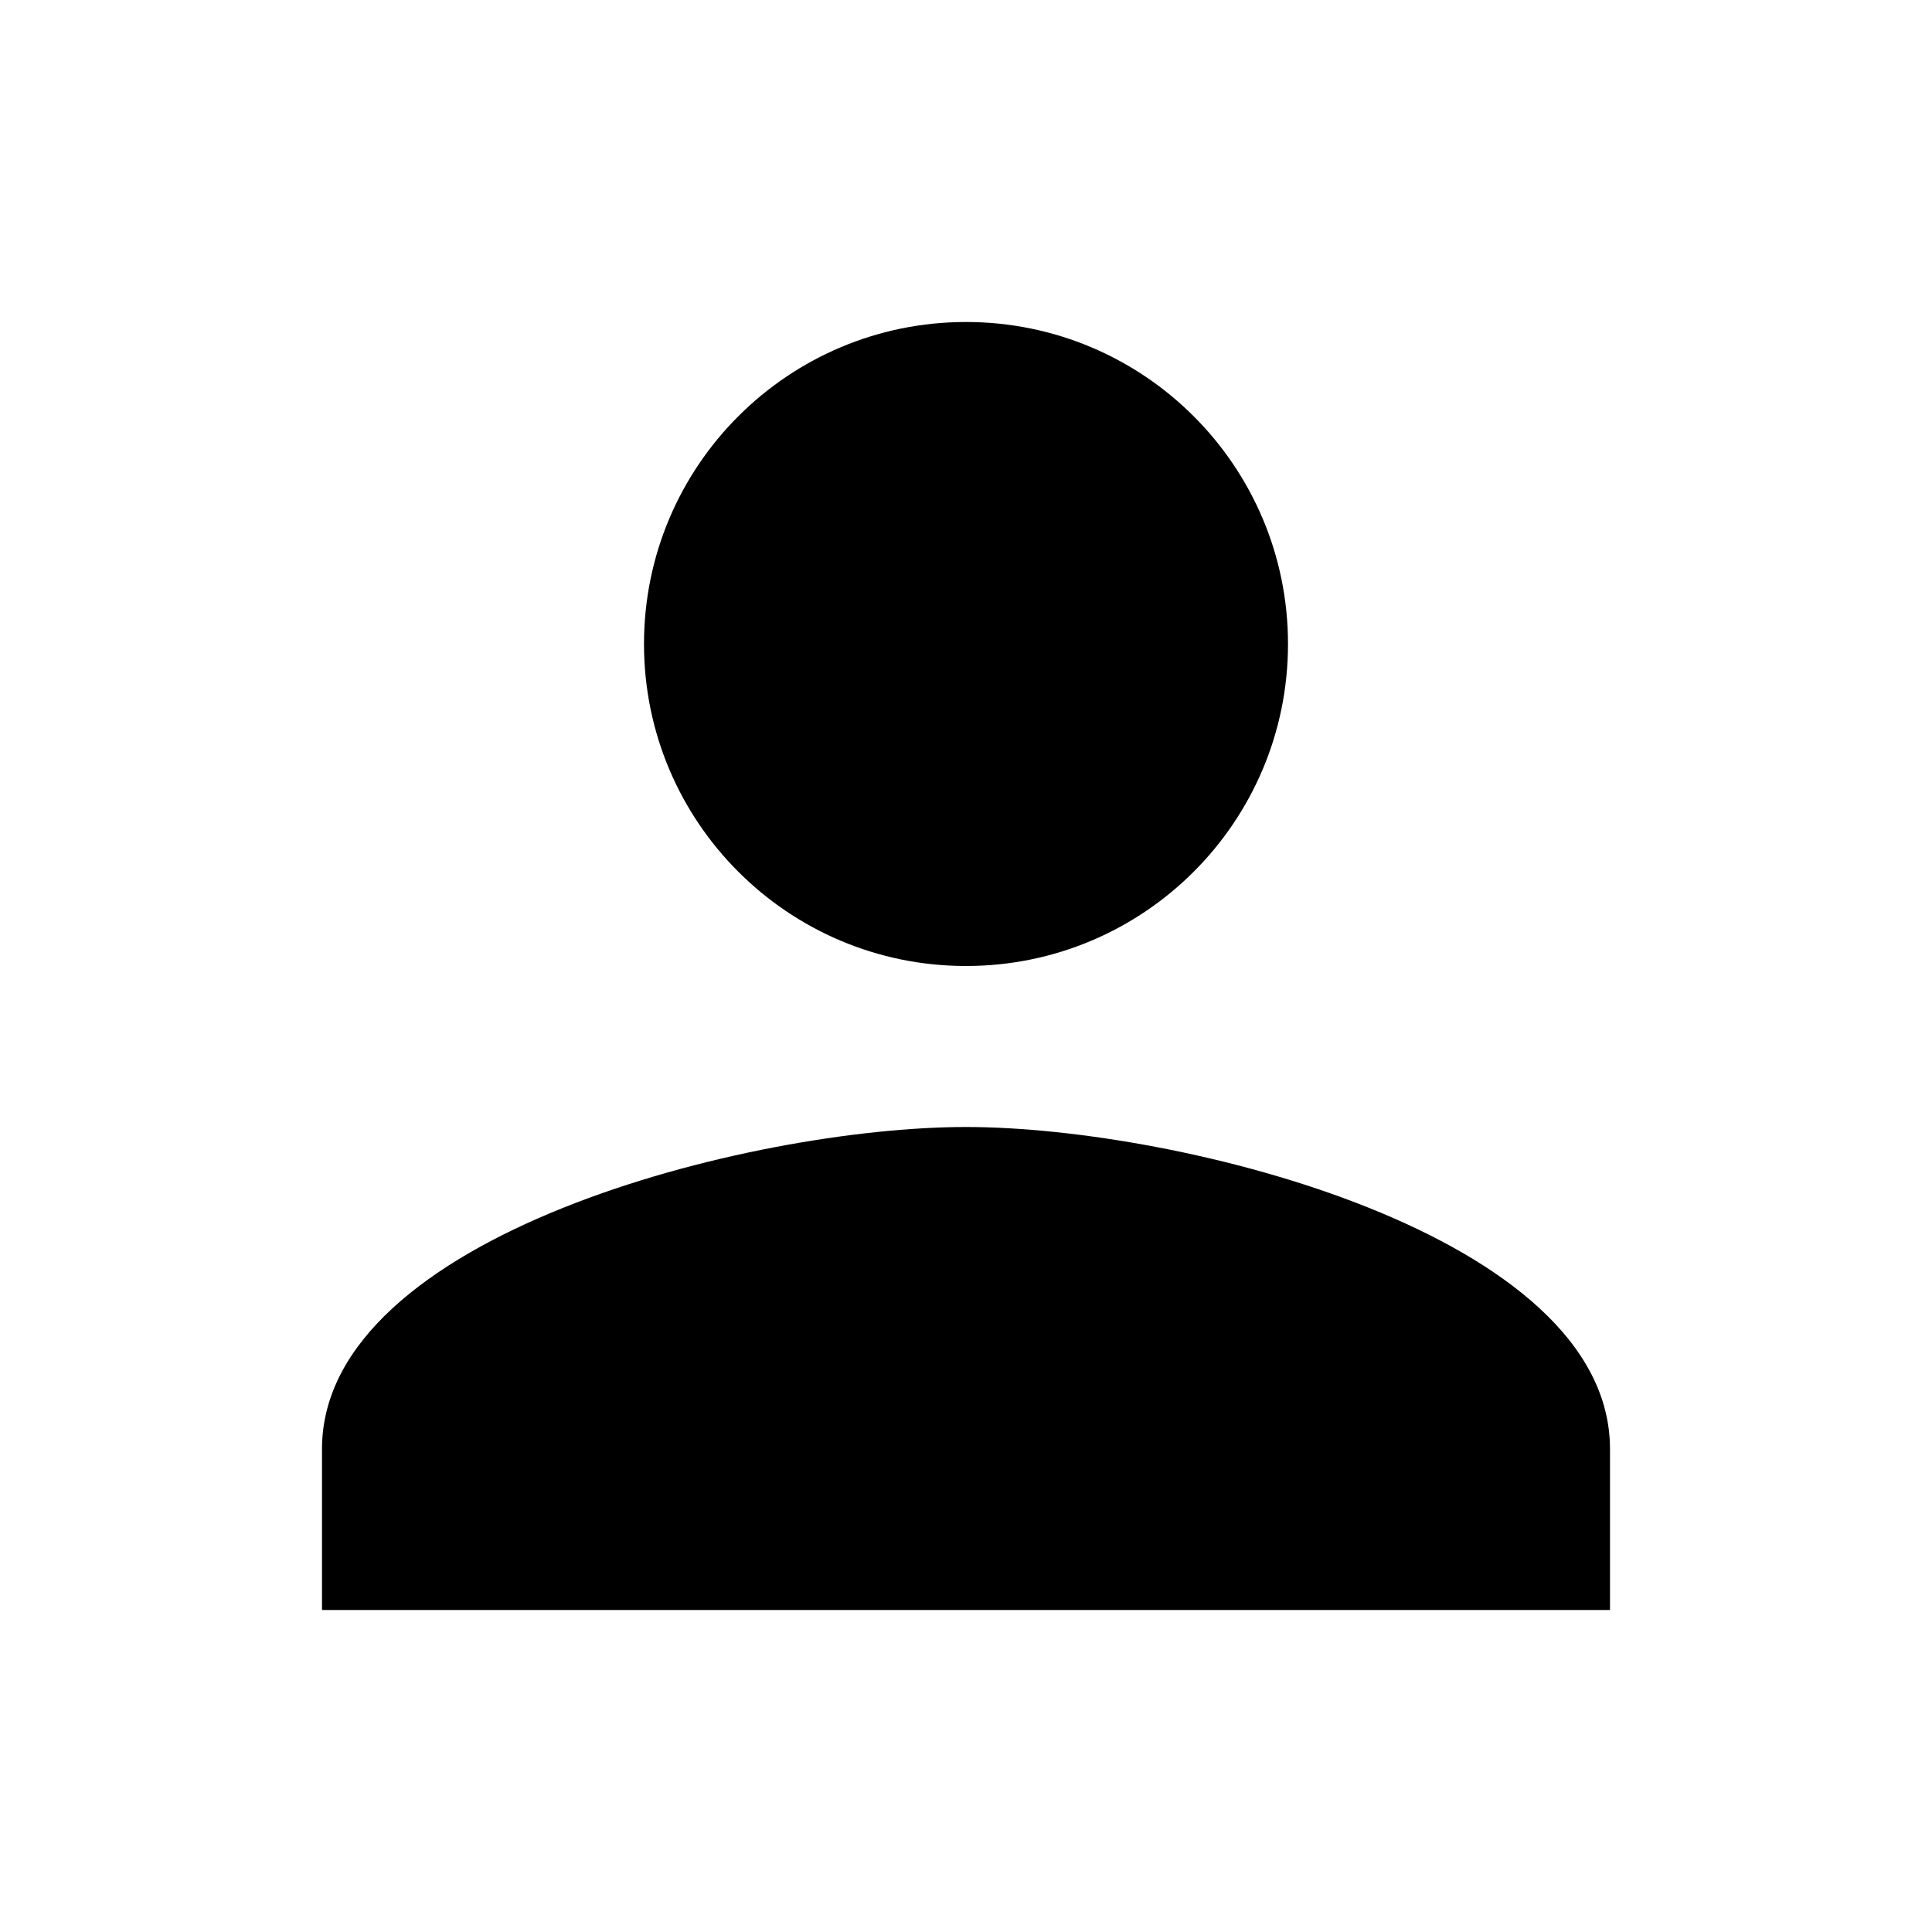
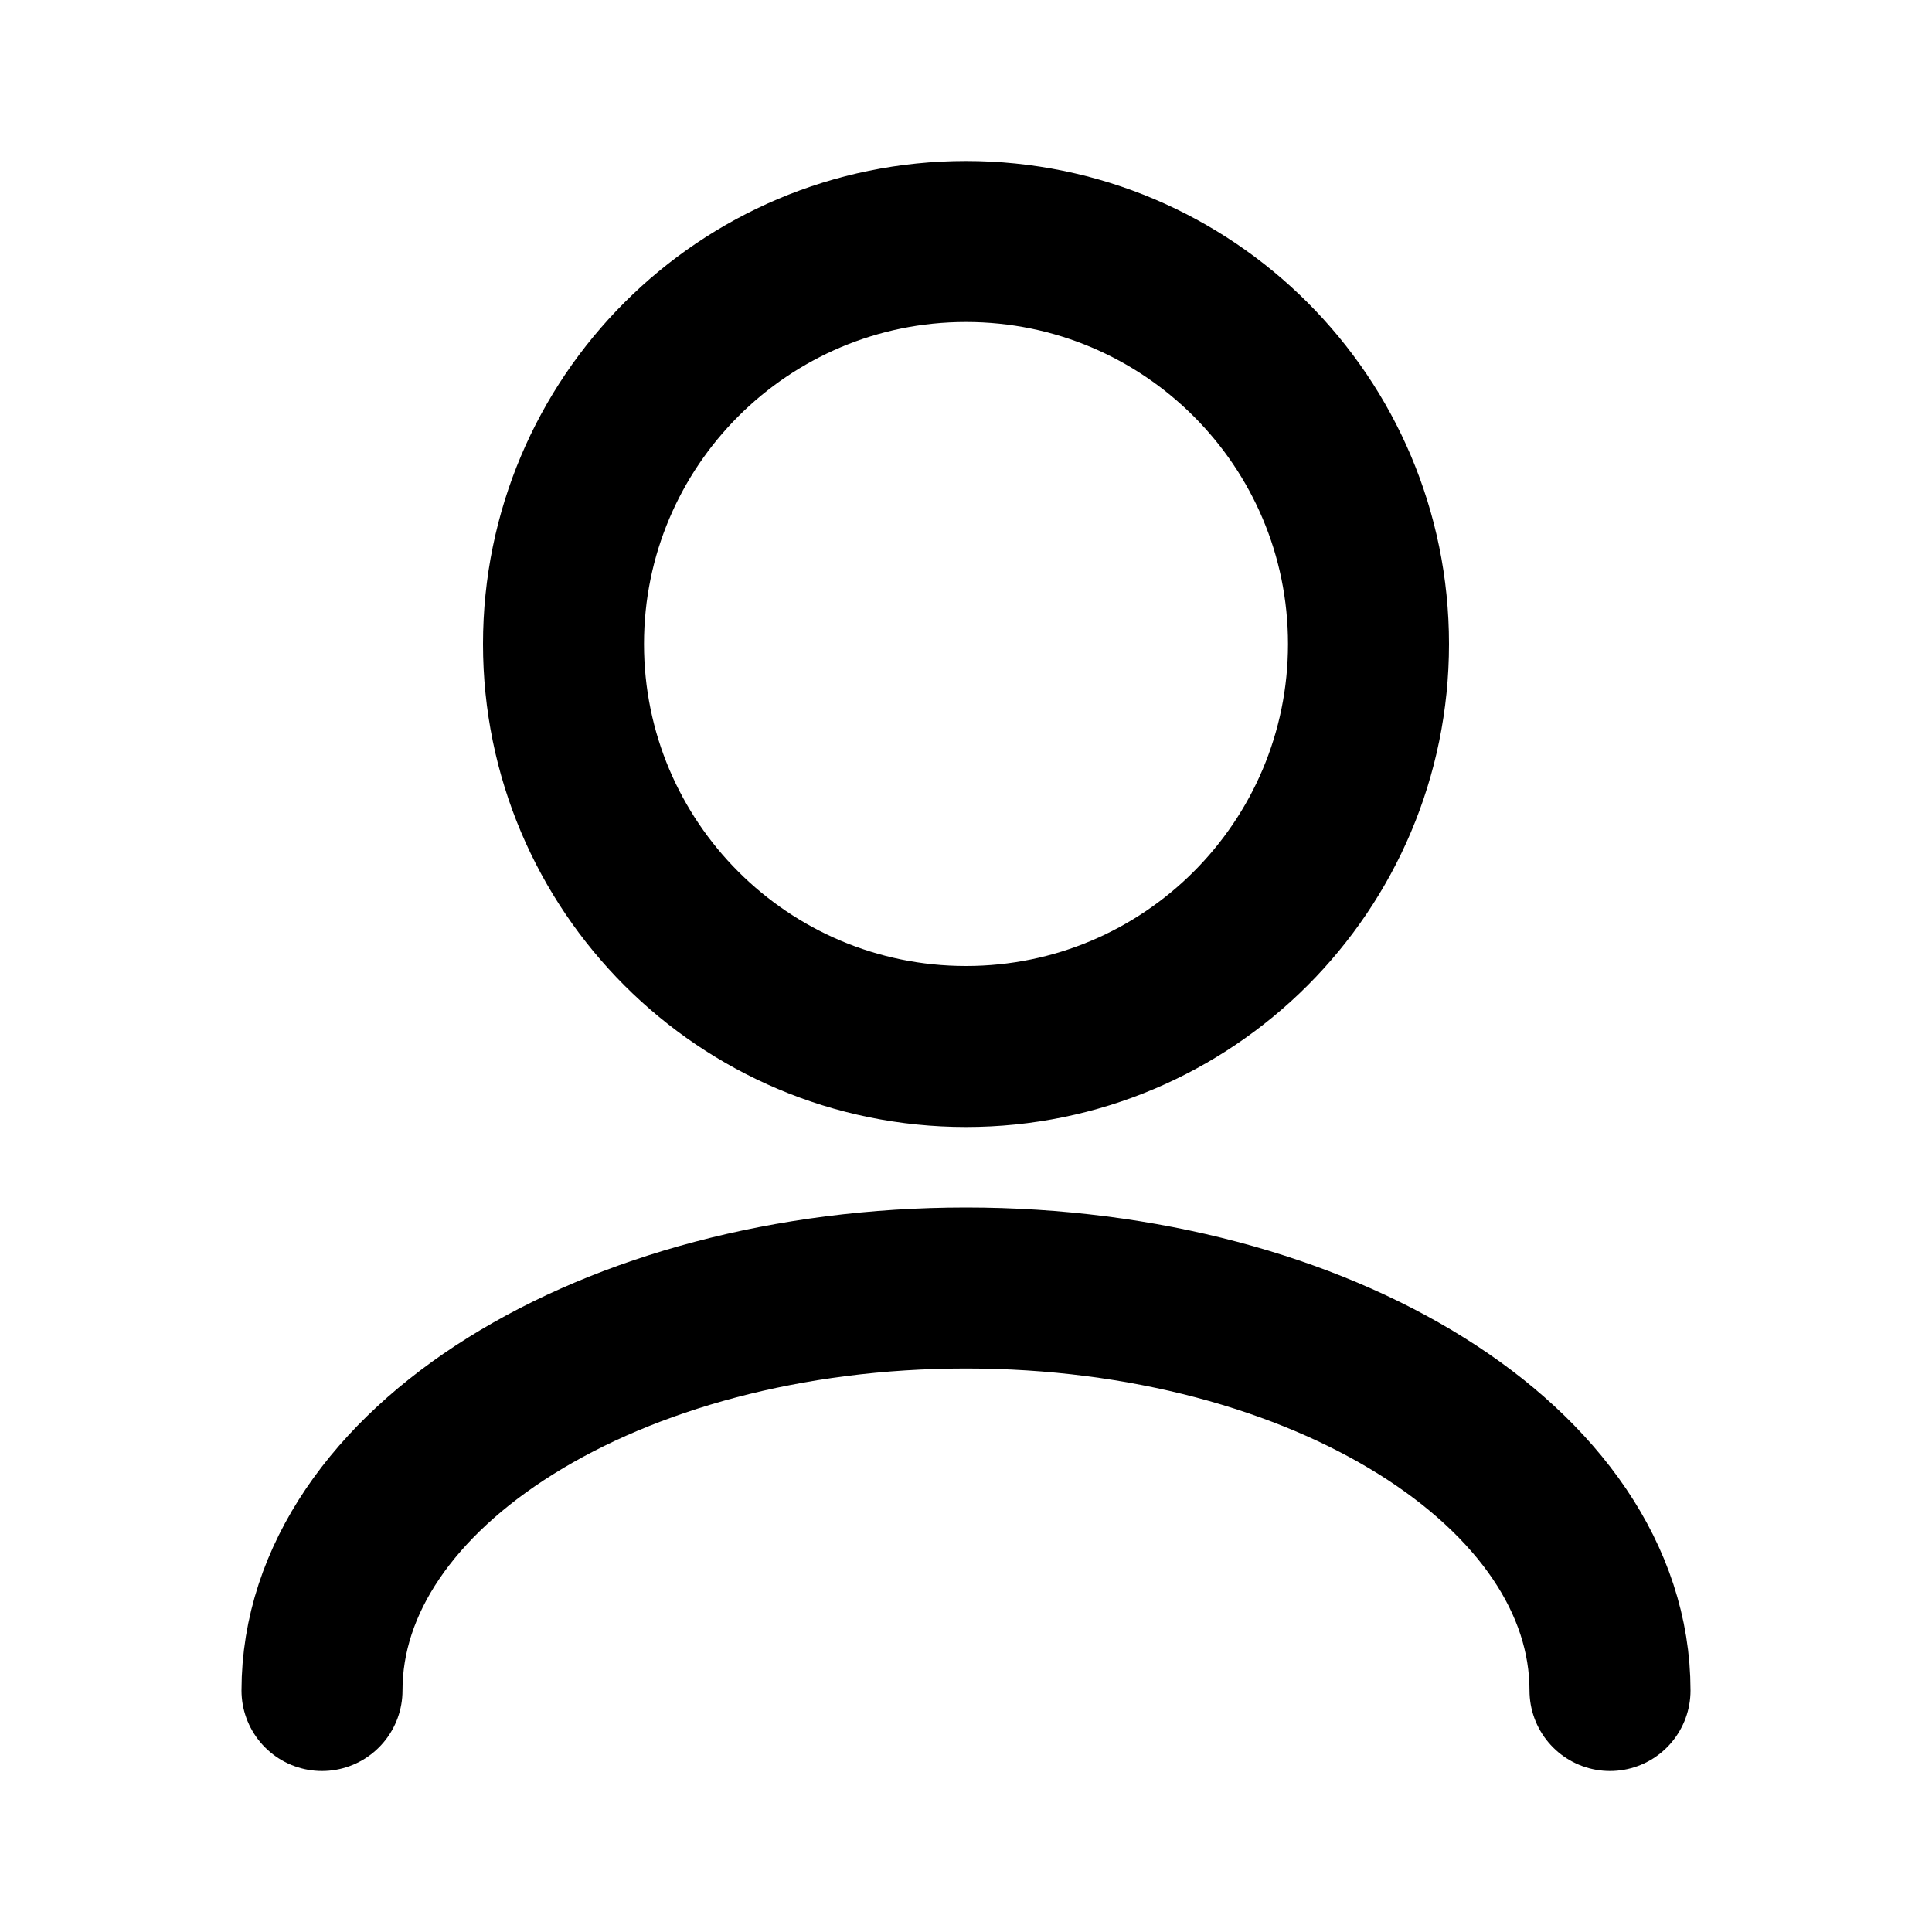
- <svg xmlns="http://www.w3.org/2000/svg" viewBox="0 0 24 24" fill="currentColor">
-   <path d="M12 12c2.21 0 4-1.79 4-4s-1.79-4-4-4-4 1.79-4 4 1.79 4 4 4zm0 2c-2.67 0-8 1.34-8 4v2h16v-2c0-2.66-5.33-4-8-4z" />
+ <svg xmlns="http://www.w3.org/2000/svg" viewBox="0 0 24 24" fill="none">
+   <path d="M20 21C20 18.239 16.418 16 12 16C7.582 16 4 18.239 4 21M12 13C9.239 13 7 10.761 7 8C7 5.239 9.239 3 12 3C14.761 3 17 5.239 17 8C17 10.761 14.761 13 12 13Z" stroke="currentColor" stroke-width="2" stroke-linecap="round" stroke-linejoin="round" />
</svg>
